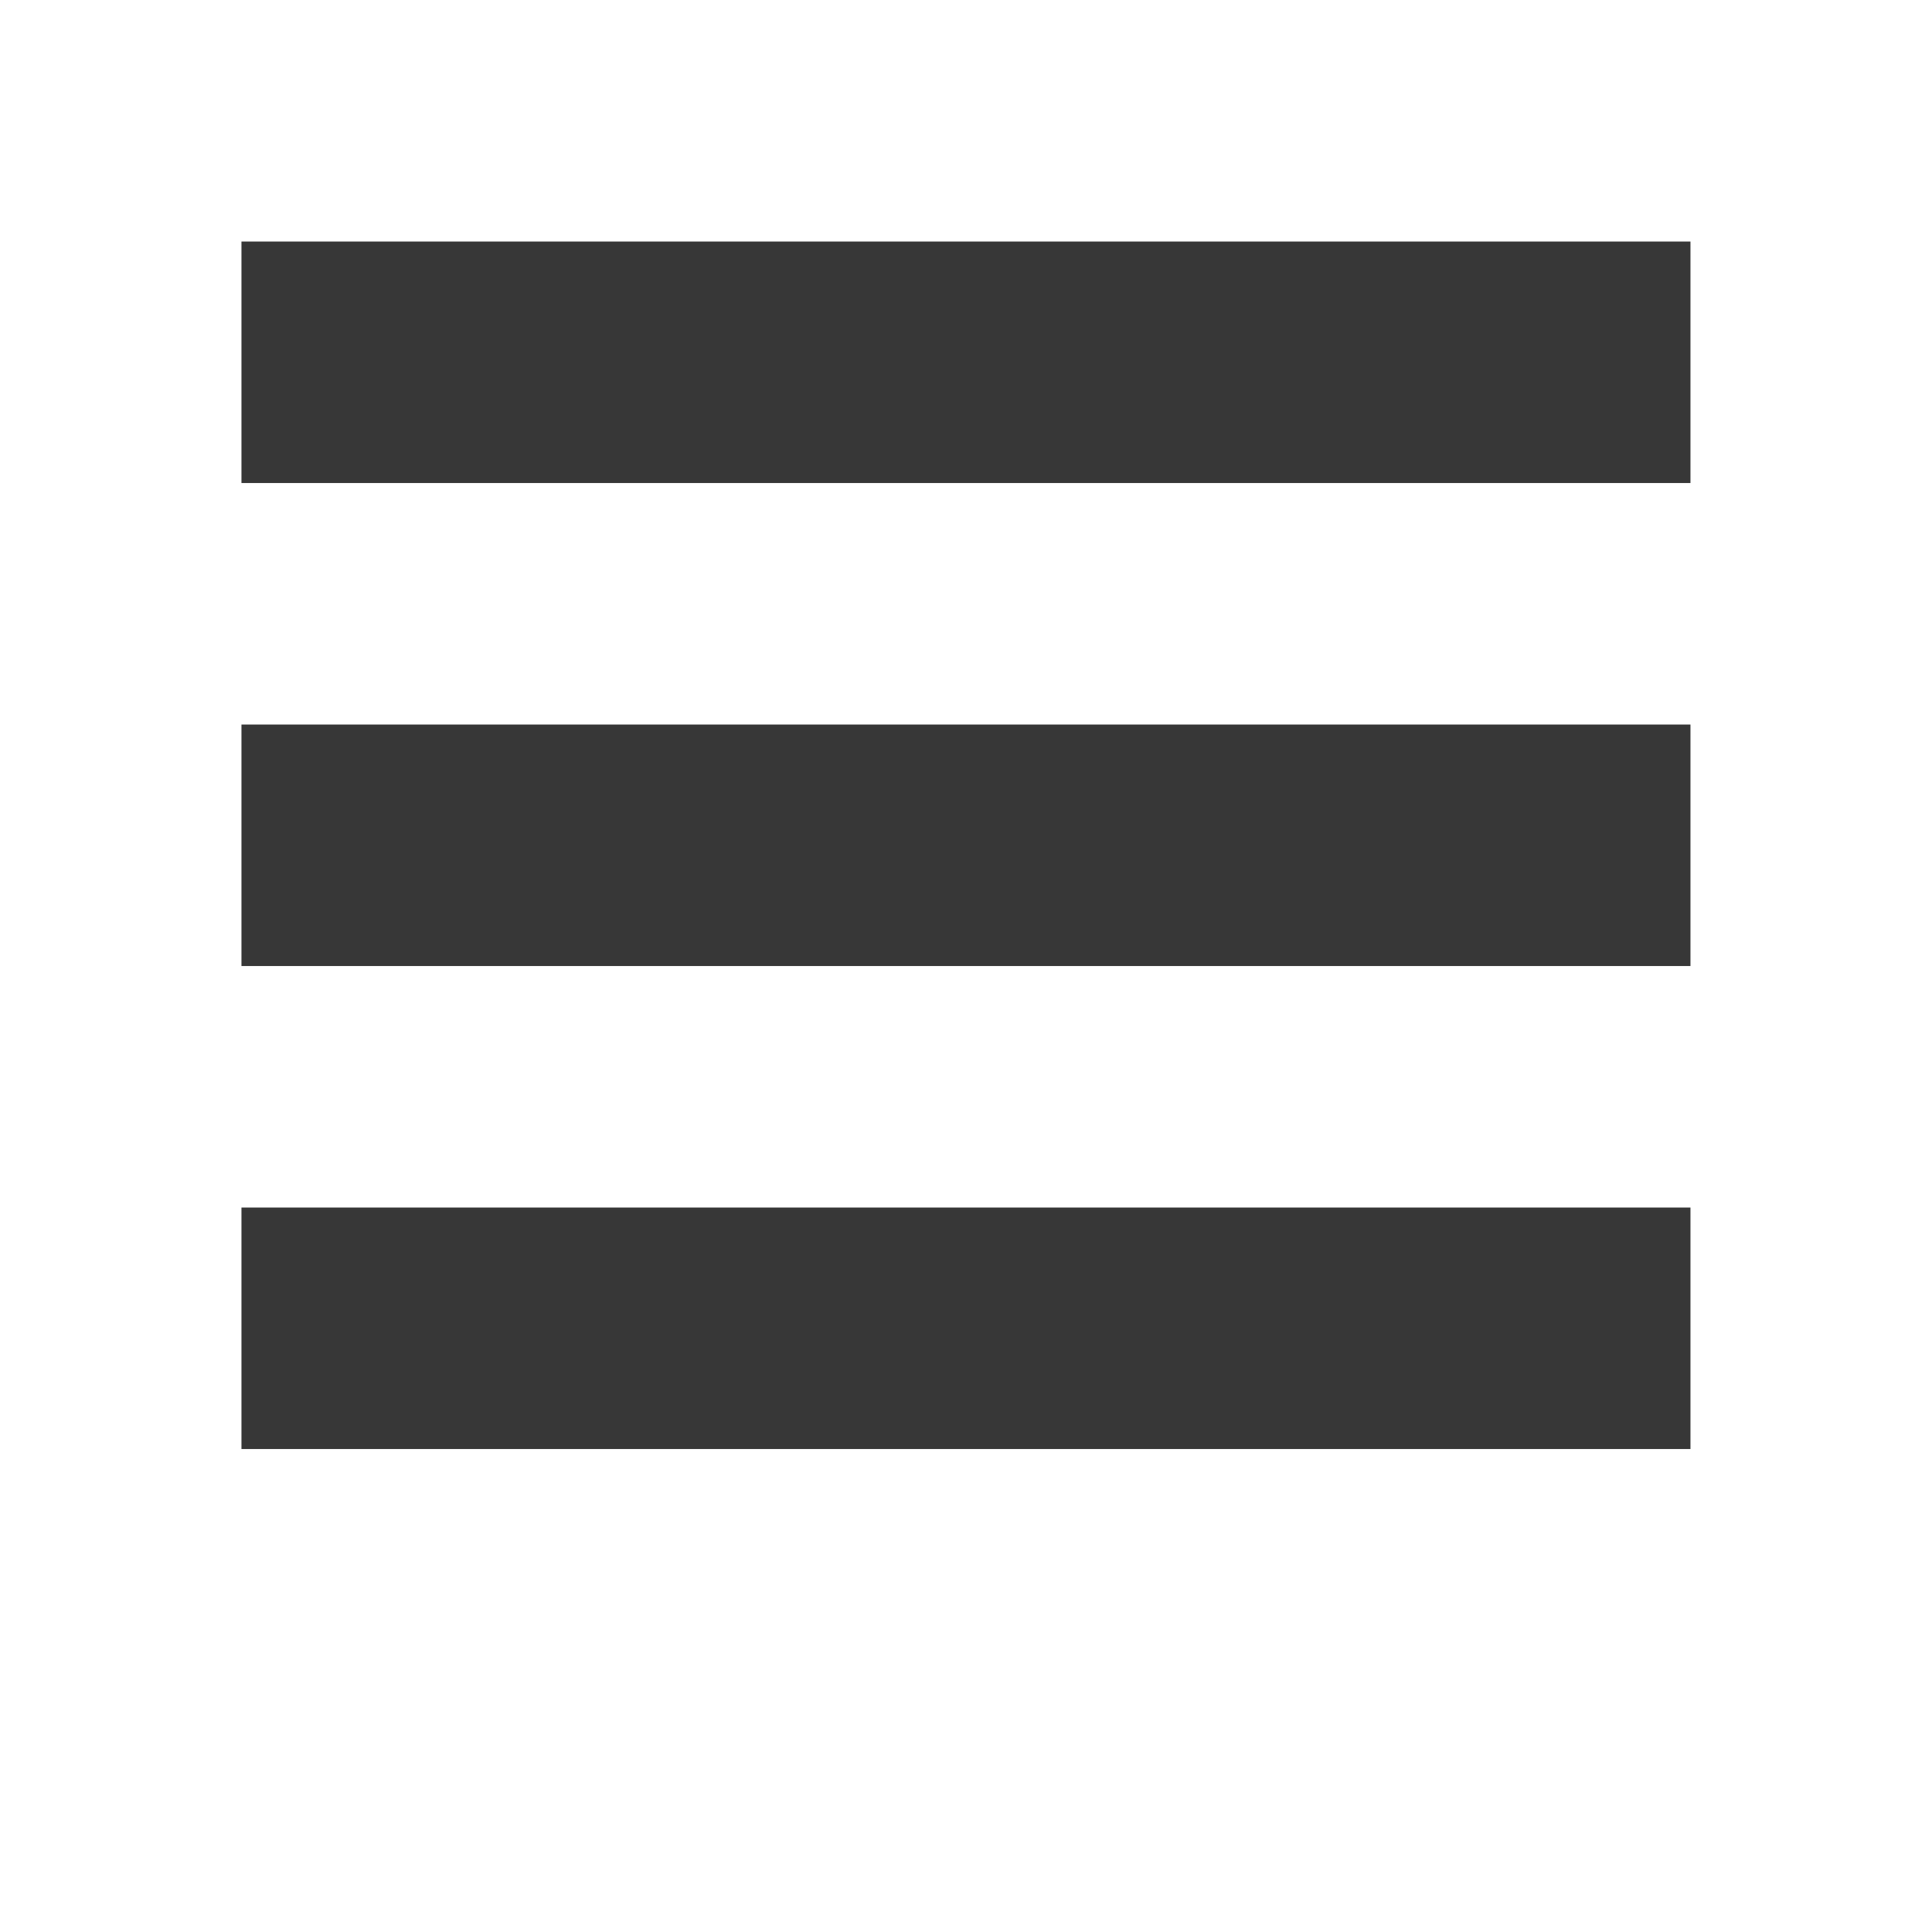
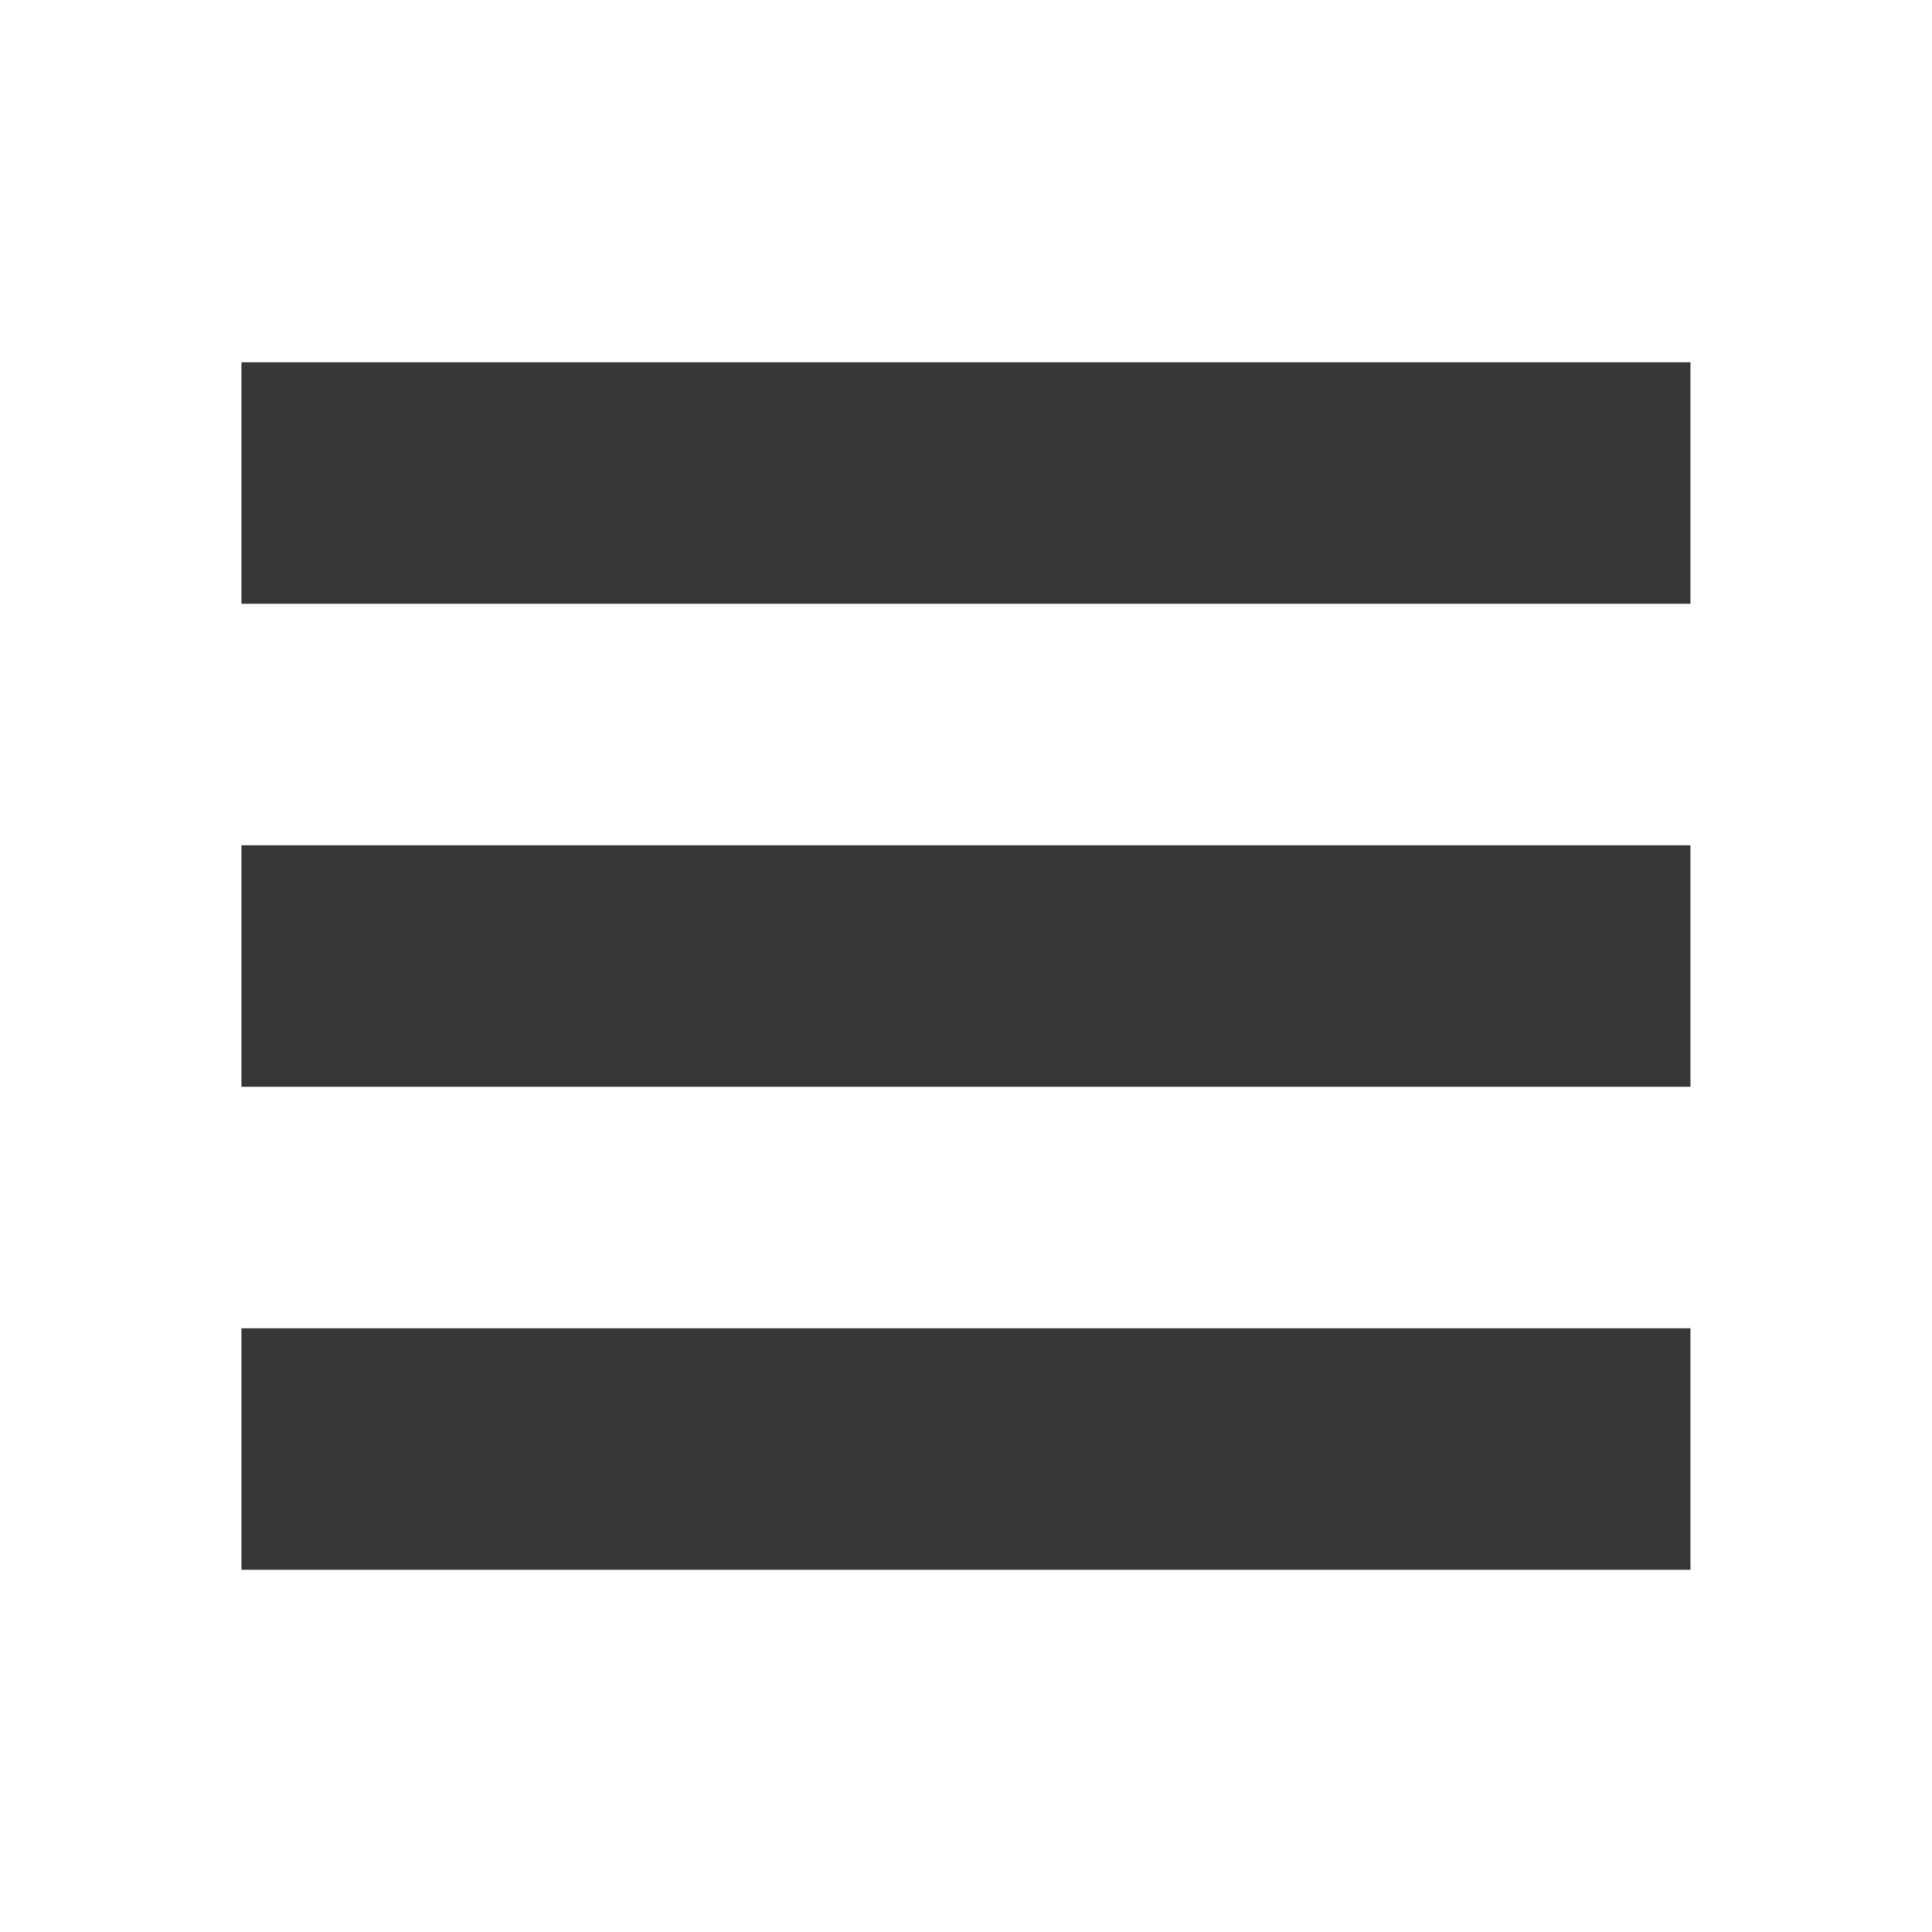
- <svg xmlns="http://www.w3.org/2000/svg" version="1.1" id="svg3049" height="16" width="16">
+ <svg xmlns="http://www.w3.org/2000/svg" width="16" height="16" id="svg3049" version="1.1">
  <defs id="defs3051" />
-   <g transform="translate(-421.7143,-531.7907)" id="layer1">
-     <rect y="533.791" x="423.714" height="2" width="12" id="rect818" style="opacity:1;vector-effect:none;fill:#373737;fill-opacity:1;stroke:none;stroke-width:0.5;stroke-linecap:round;stroke-linejoin:miter;stroke-miterlimit:4;stroke-dasharray:none;stroke-dashoffset:3.2;stroke-opacity:1" />
-     <rect y="537.791" x="423.714" height="2" width="12" id="rect818-3" style="opacity:1;vector-effect:none;fill:#373737;fill-opacity:1;stroke:none;stroke-width:0.5;stroke-linecap:round;stroke-linejoin:miter;stroke-miterlimit:4;stroke-dasharray:none;stroke-dashoffset:3.2;stroke-opacity:1" />
-     <rect y="541.791" x="423.714" height="2" width="12" id="rect818-3-6" style="opacity:1;vector-effect:none;fill:#373737;fill-opacity:1;stroke:none;stroke-width:0.5;stroke-linecap:round;stroke-linejoin:miter;stroke-miterlimit:4;stroke-dasharray:none;stroke-dashoffset:3.2;stroke-opacity:1" />
+   <g id="layer1" transform="translate(-421.7143,-530.7907)">
+     <rect style="opacity:1;vector-effect:none;fill:#373737;fill-opacity:1;stroke:none;stroke-width:0.5;stroke-linecap:round;stroke-linejoin:miter;stroke-miterlimit:4;stroke-dasharray:none;stroke-dashoffset:3.2;stroke-opacity:1" id="rect818" width="12" height="2" x="423.714" y="533.791" />
+     <rect style="opacity:1;vector-effect:none;fill:#373737;fill-opacity:1;stroke:none;stroke-width:0.5;stroke-linecap:round;stroke-linejoin:miter;stroke-miterlimit:4;stroke-dasharray:none;stroke-dashoffset:3.2;stroke-opacity:1" id="rect818-3" width="12" height="2" x="423.714" y="537.791" />
+     <rect style="opacity:1;vector-effect:none;fill:#373737;fill-opacity:1;stroke:none;stroke-width:0.5;stroke-linecap:round;stroke-linejoin:miter;stroke-miterlimit:4;stroke-dasharray:none;stroke-dashoffset:3.2;stroke-opacity:1" id="rect818-3-6" width="12" height="2" x="423.714" y="541.791" />
  </g>
</svg>
